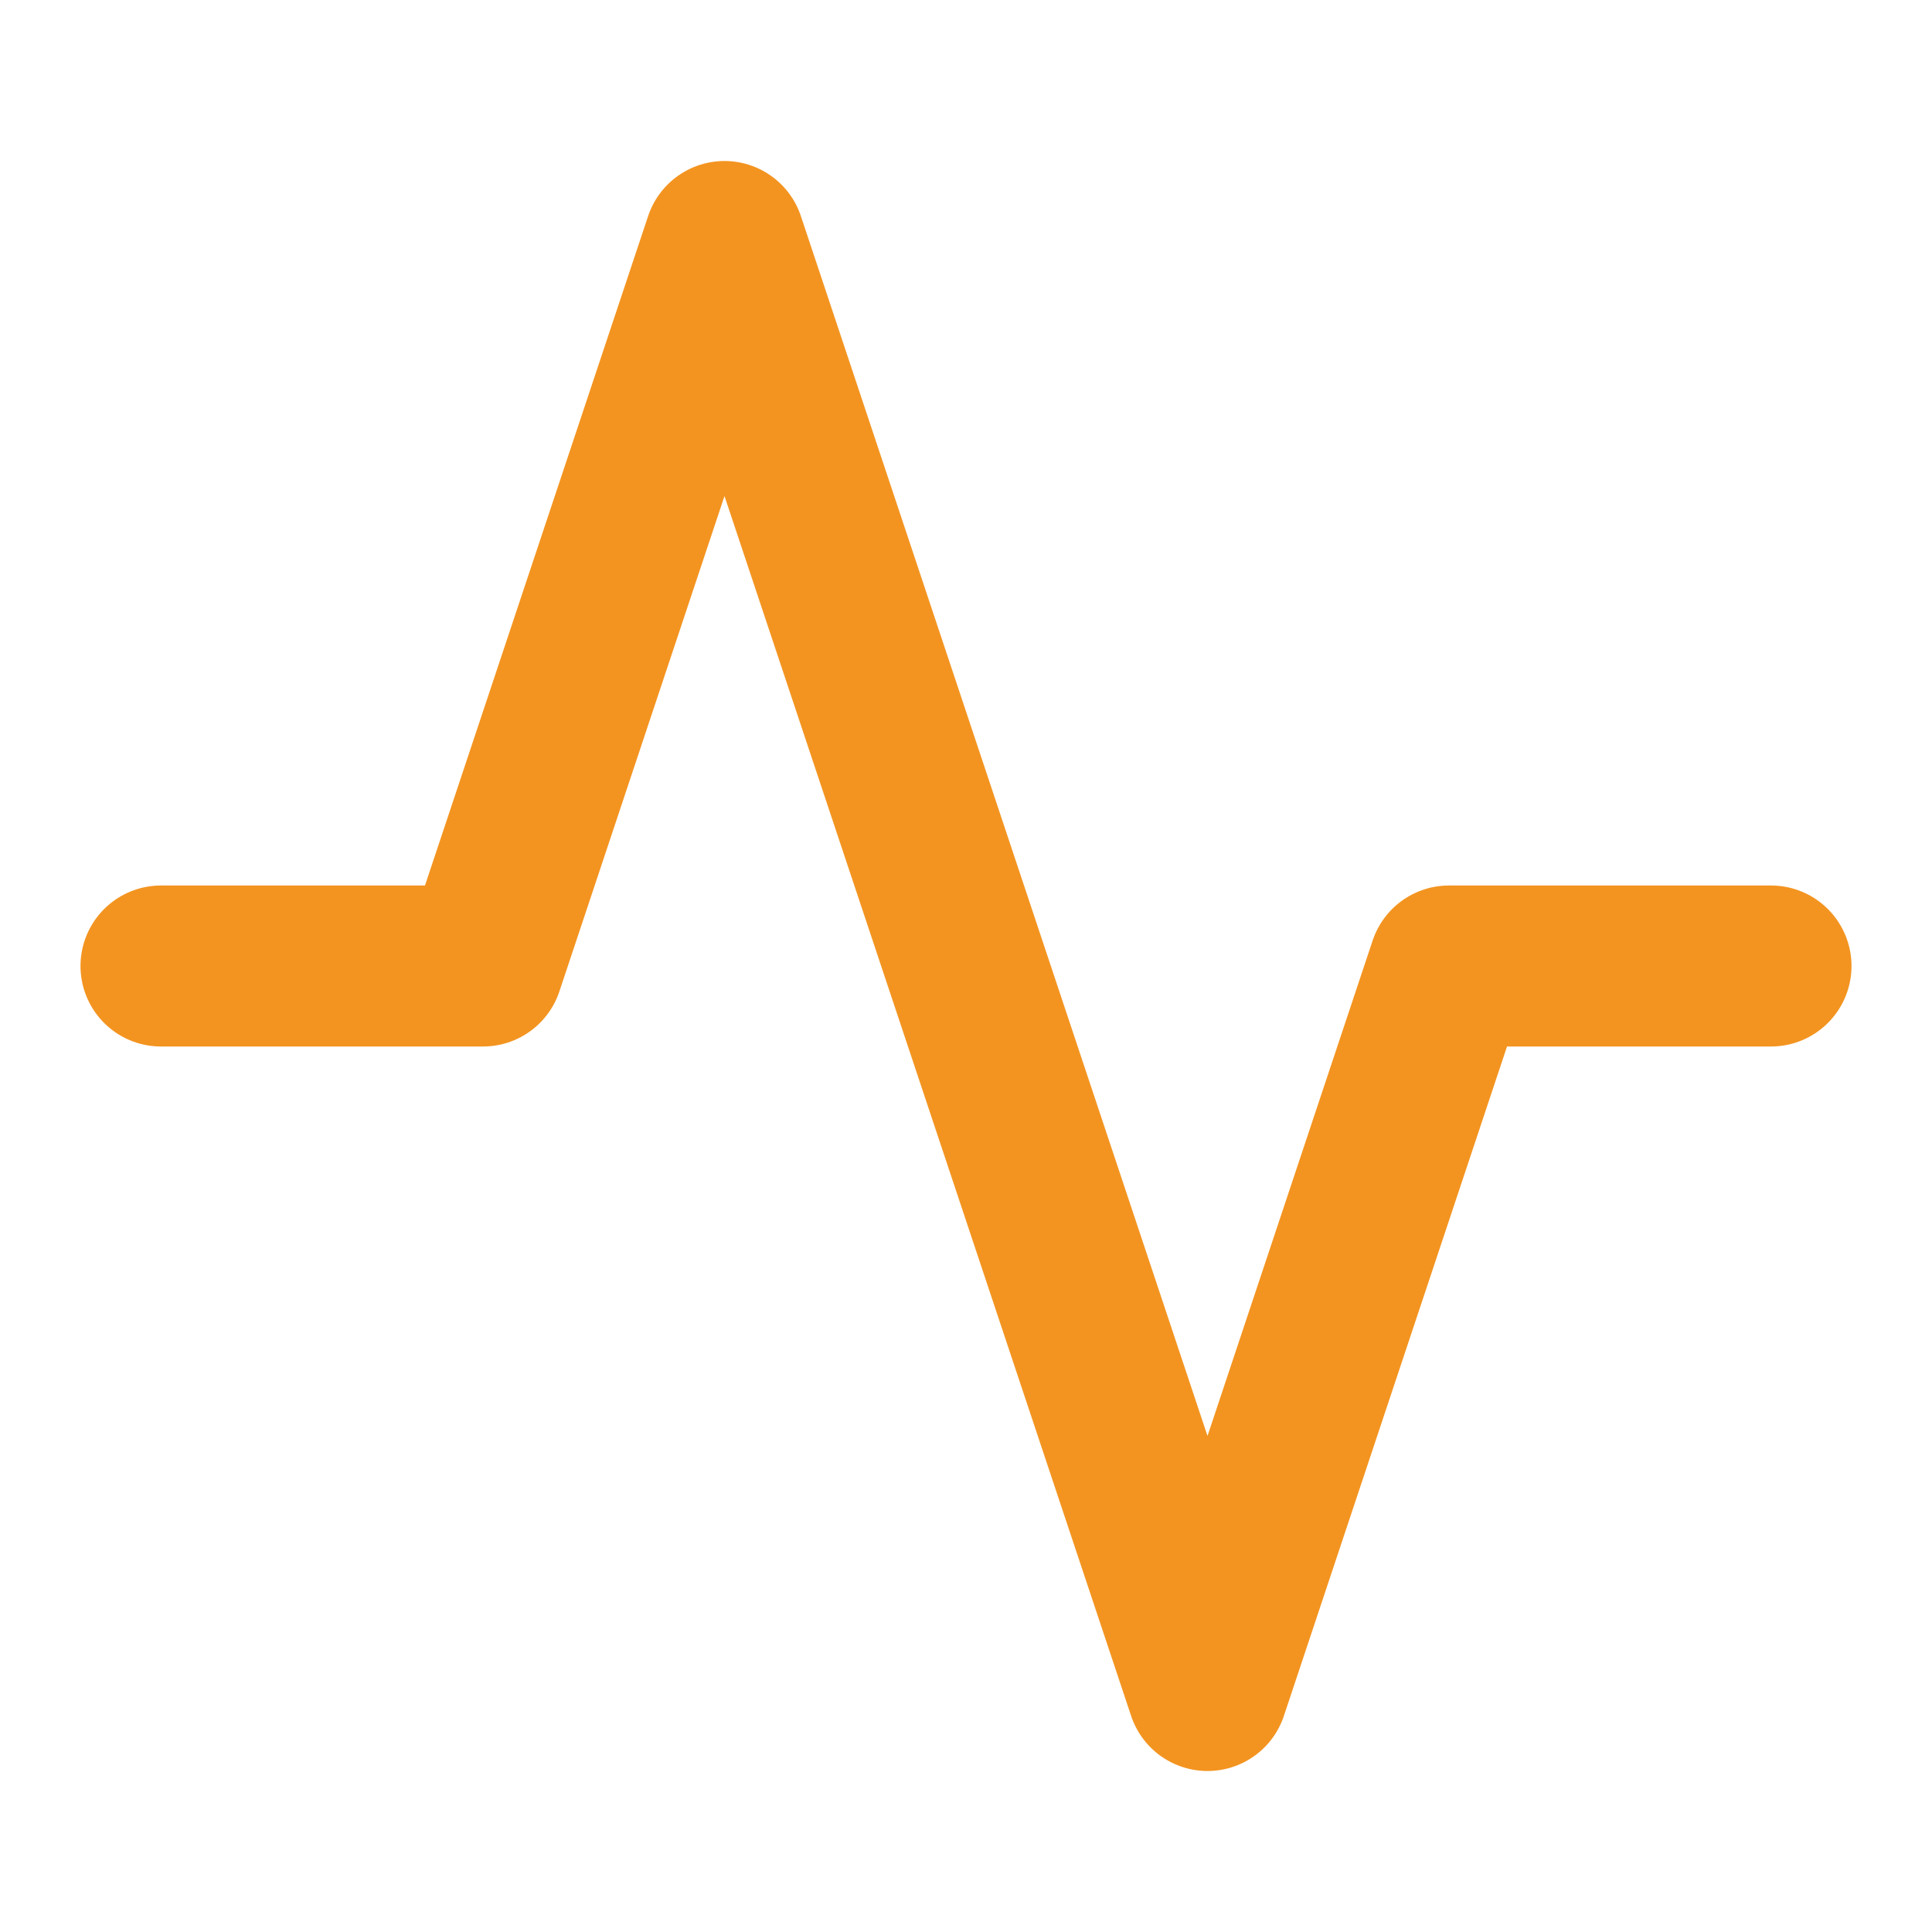
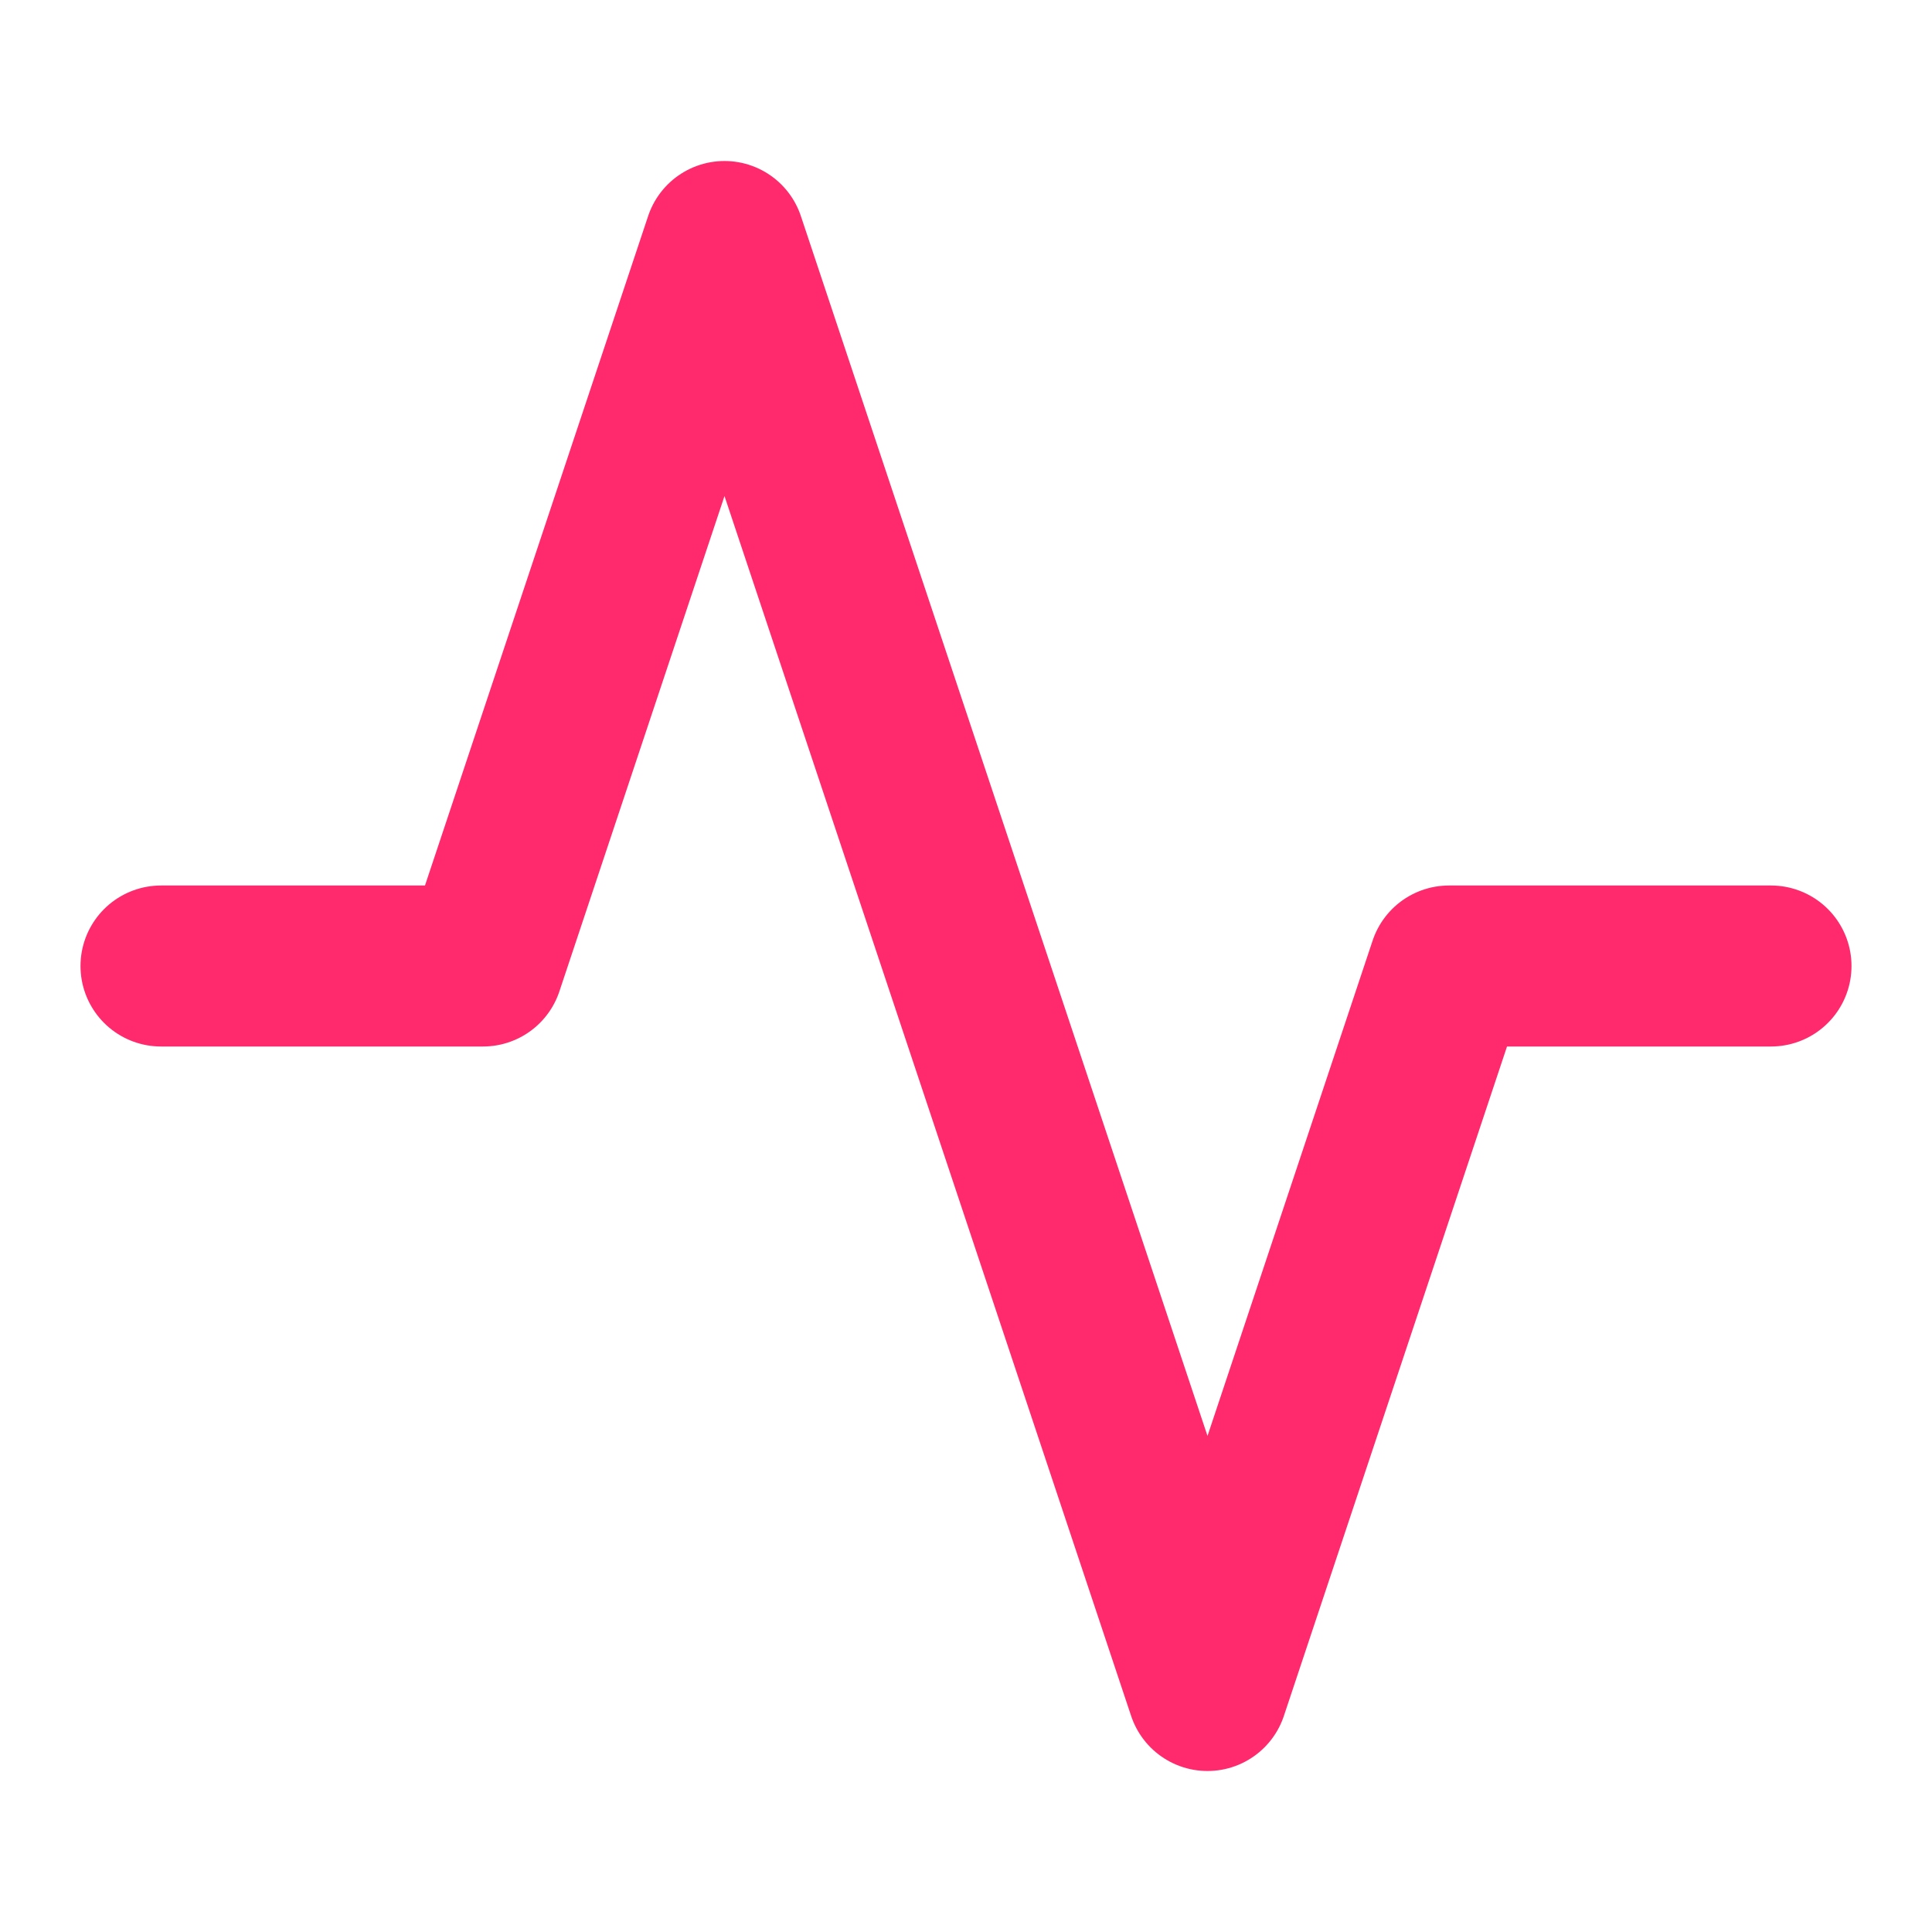
- <svg xmlns="http://www.w3.org/2000/svg" width="100" height="100" viewBox="0 0 24 24" fill="none" stroke="#f39420" stroke-width="2" stroke-linecap="round" stroke-linejoin="round" class="feather feather-activity">
+ <svg xmlns="http://www.w3.org/2000/svg" width="100" height="100" viewBox="0 0 24 24" fill="none" stroke="#ff2a6d" stroke-width="2" stroke-linecap="round" stroke-linejoin="round" class="feather feather-activity">
  <polyline points="22 12 18 12 15 21 9 3 6 12 2 12" />
</svg>
